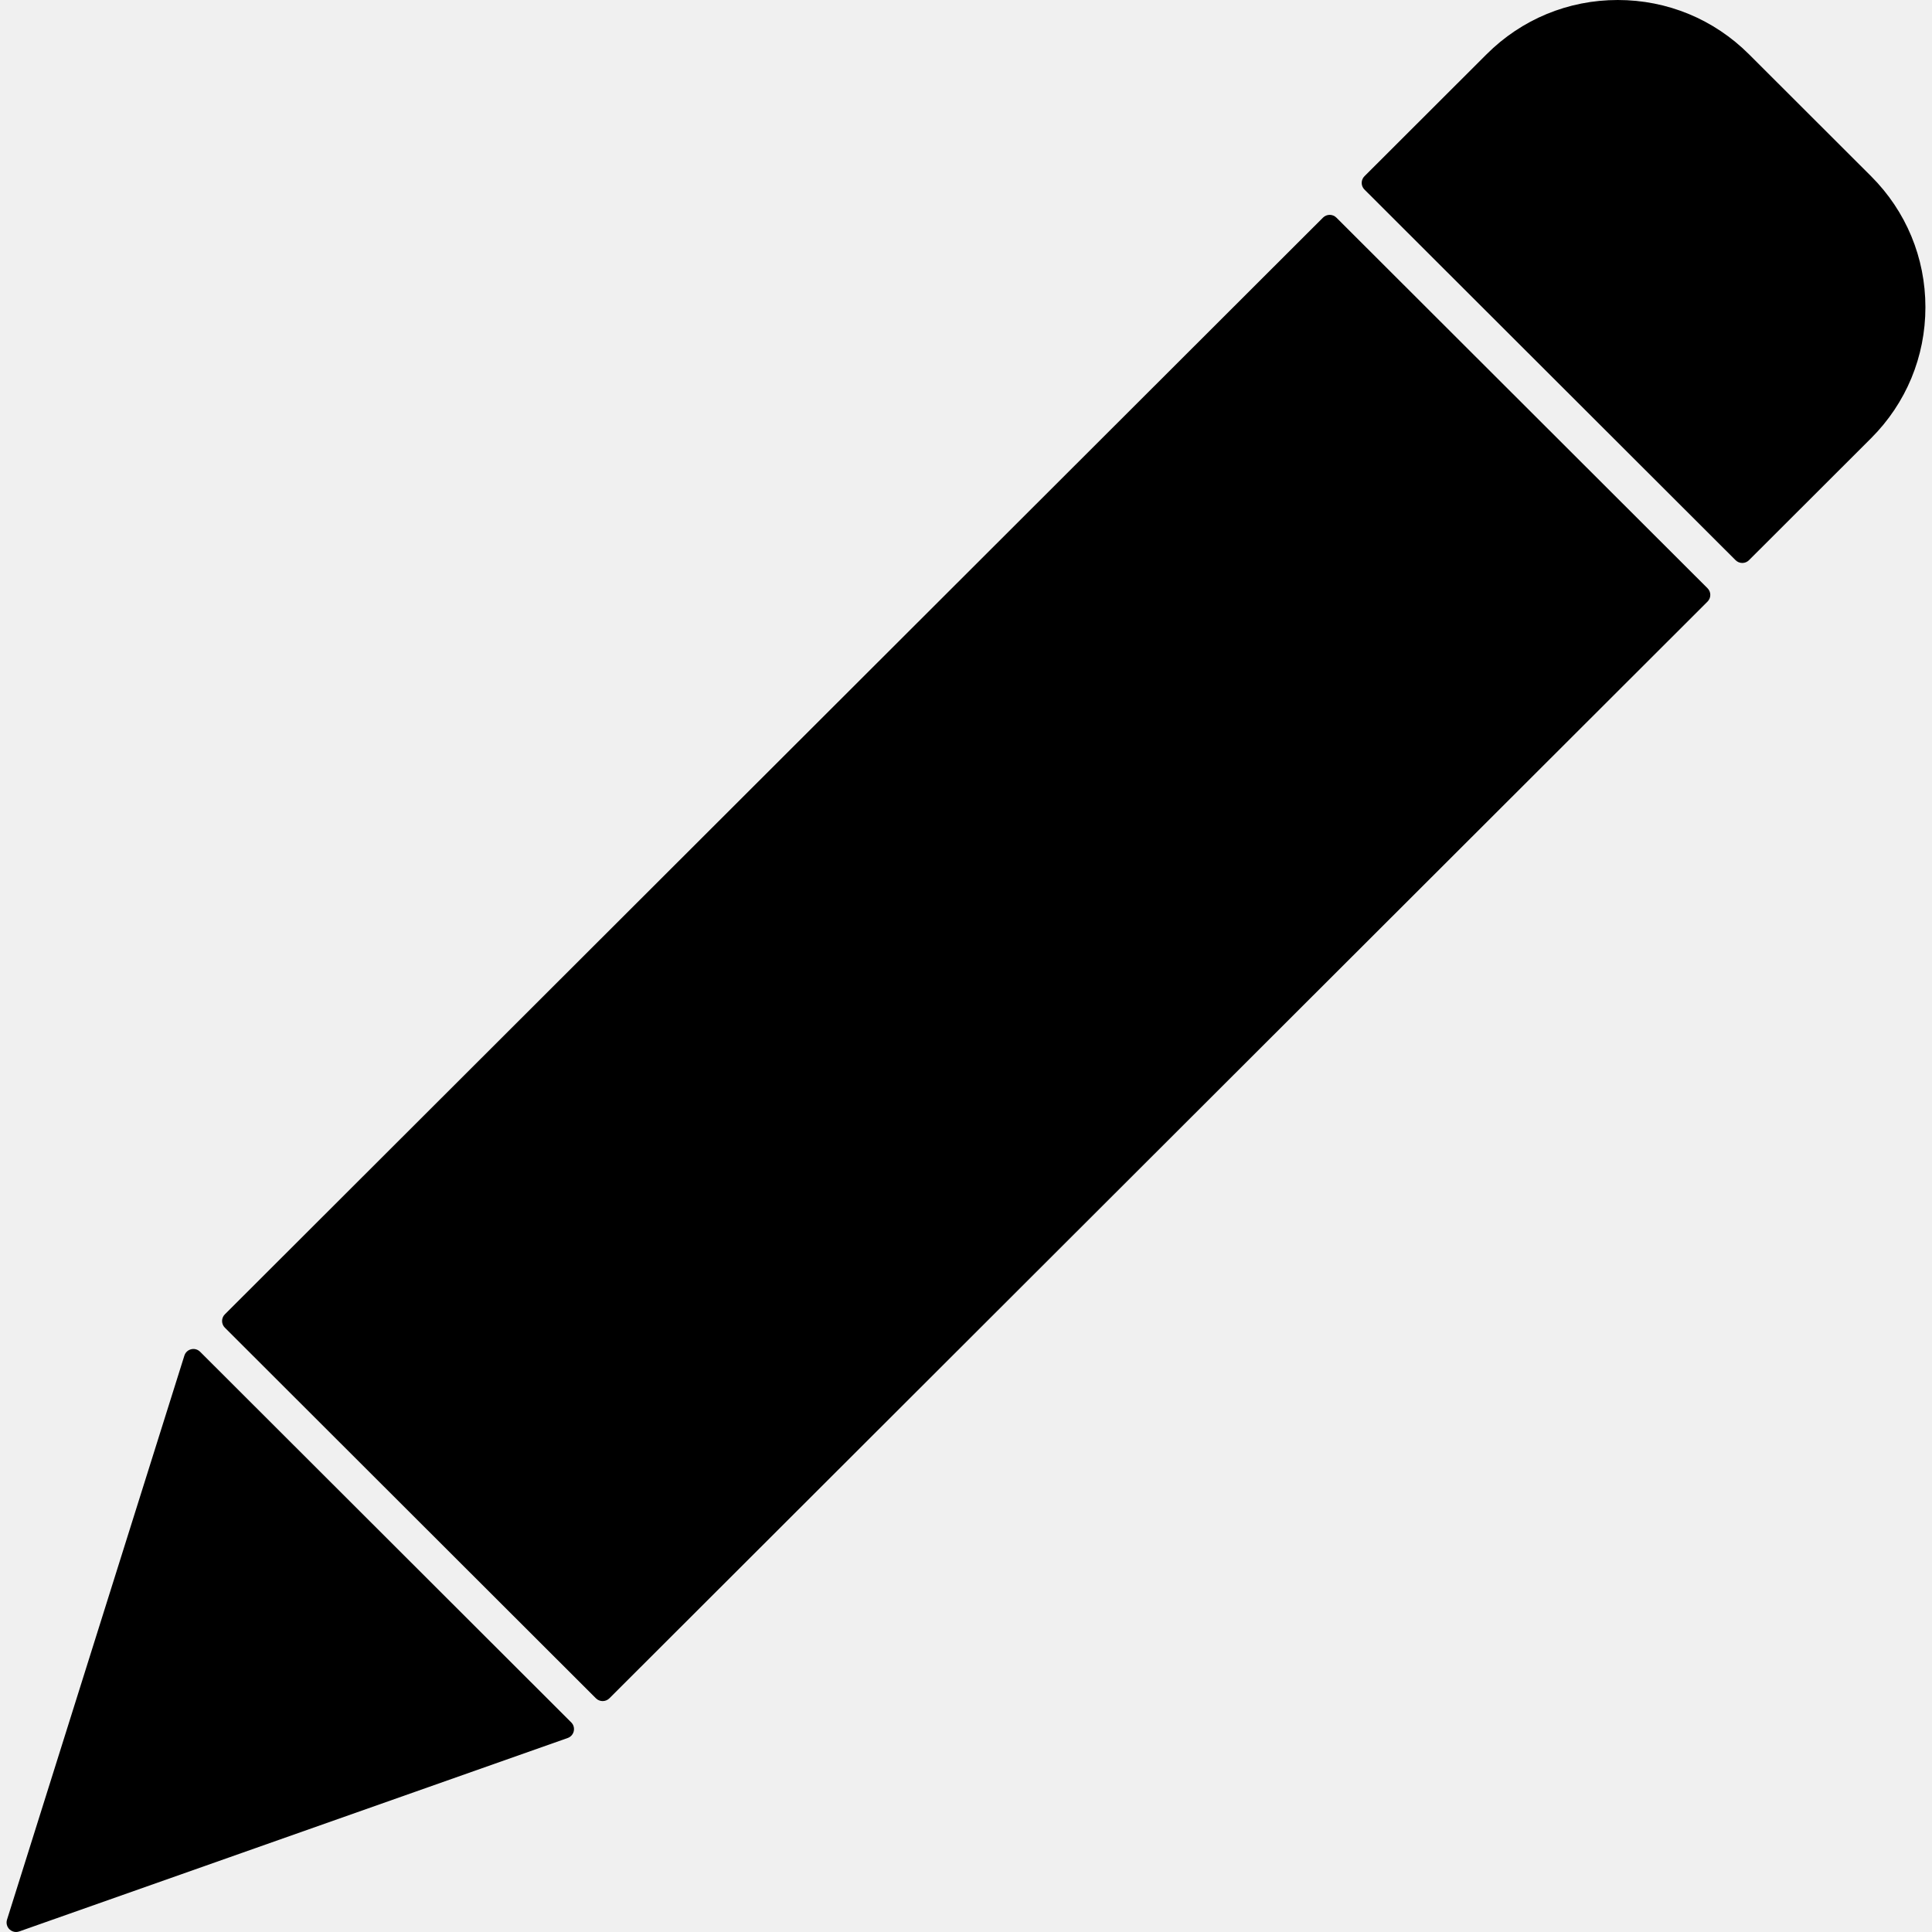
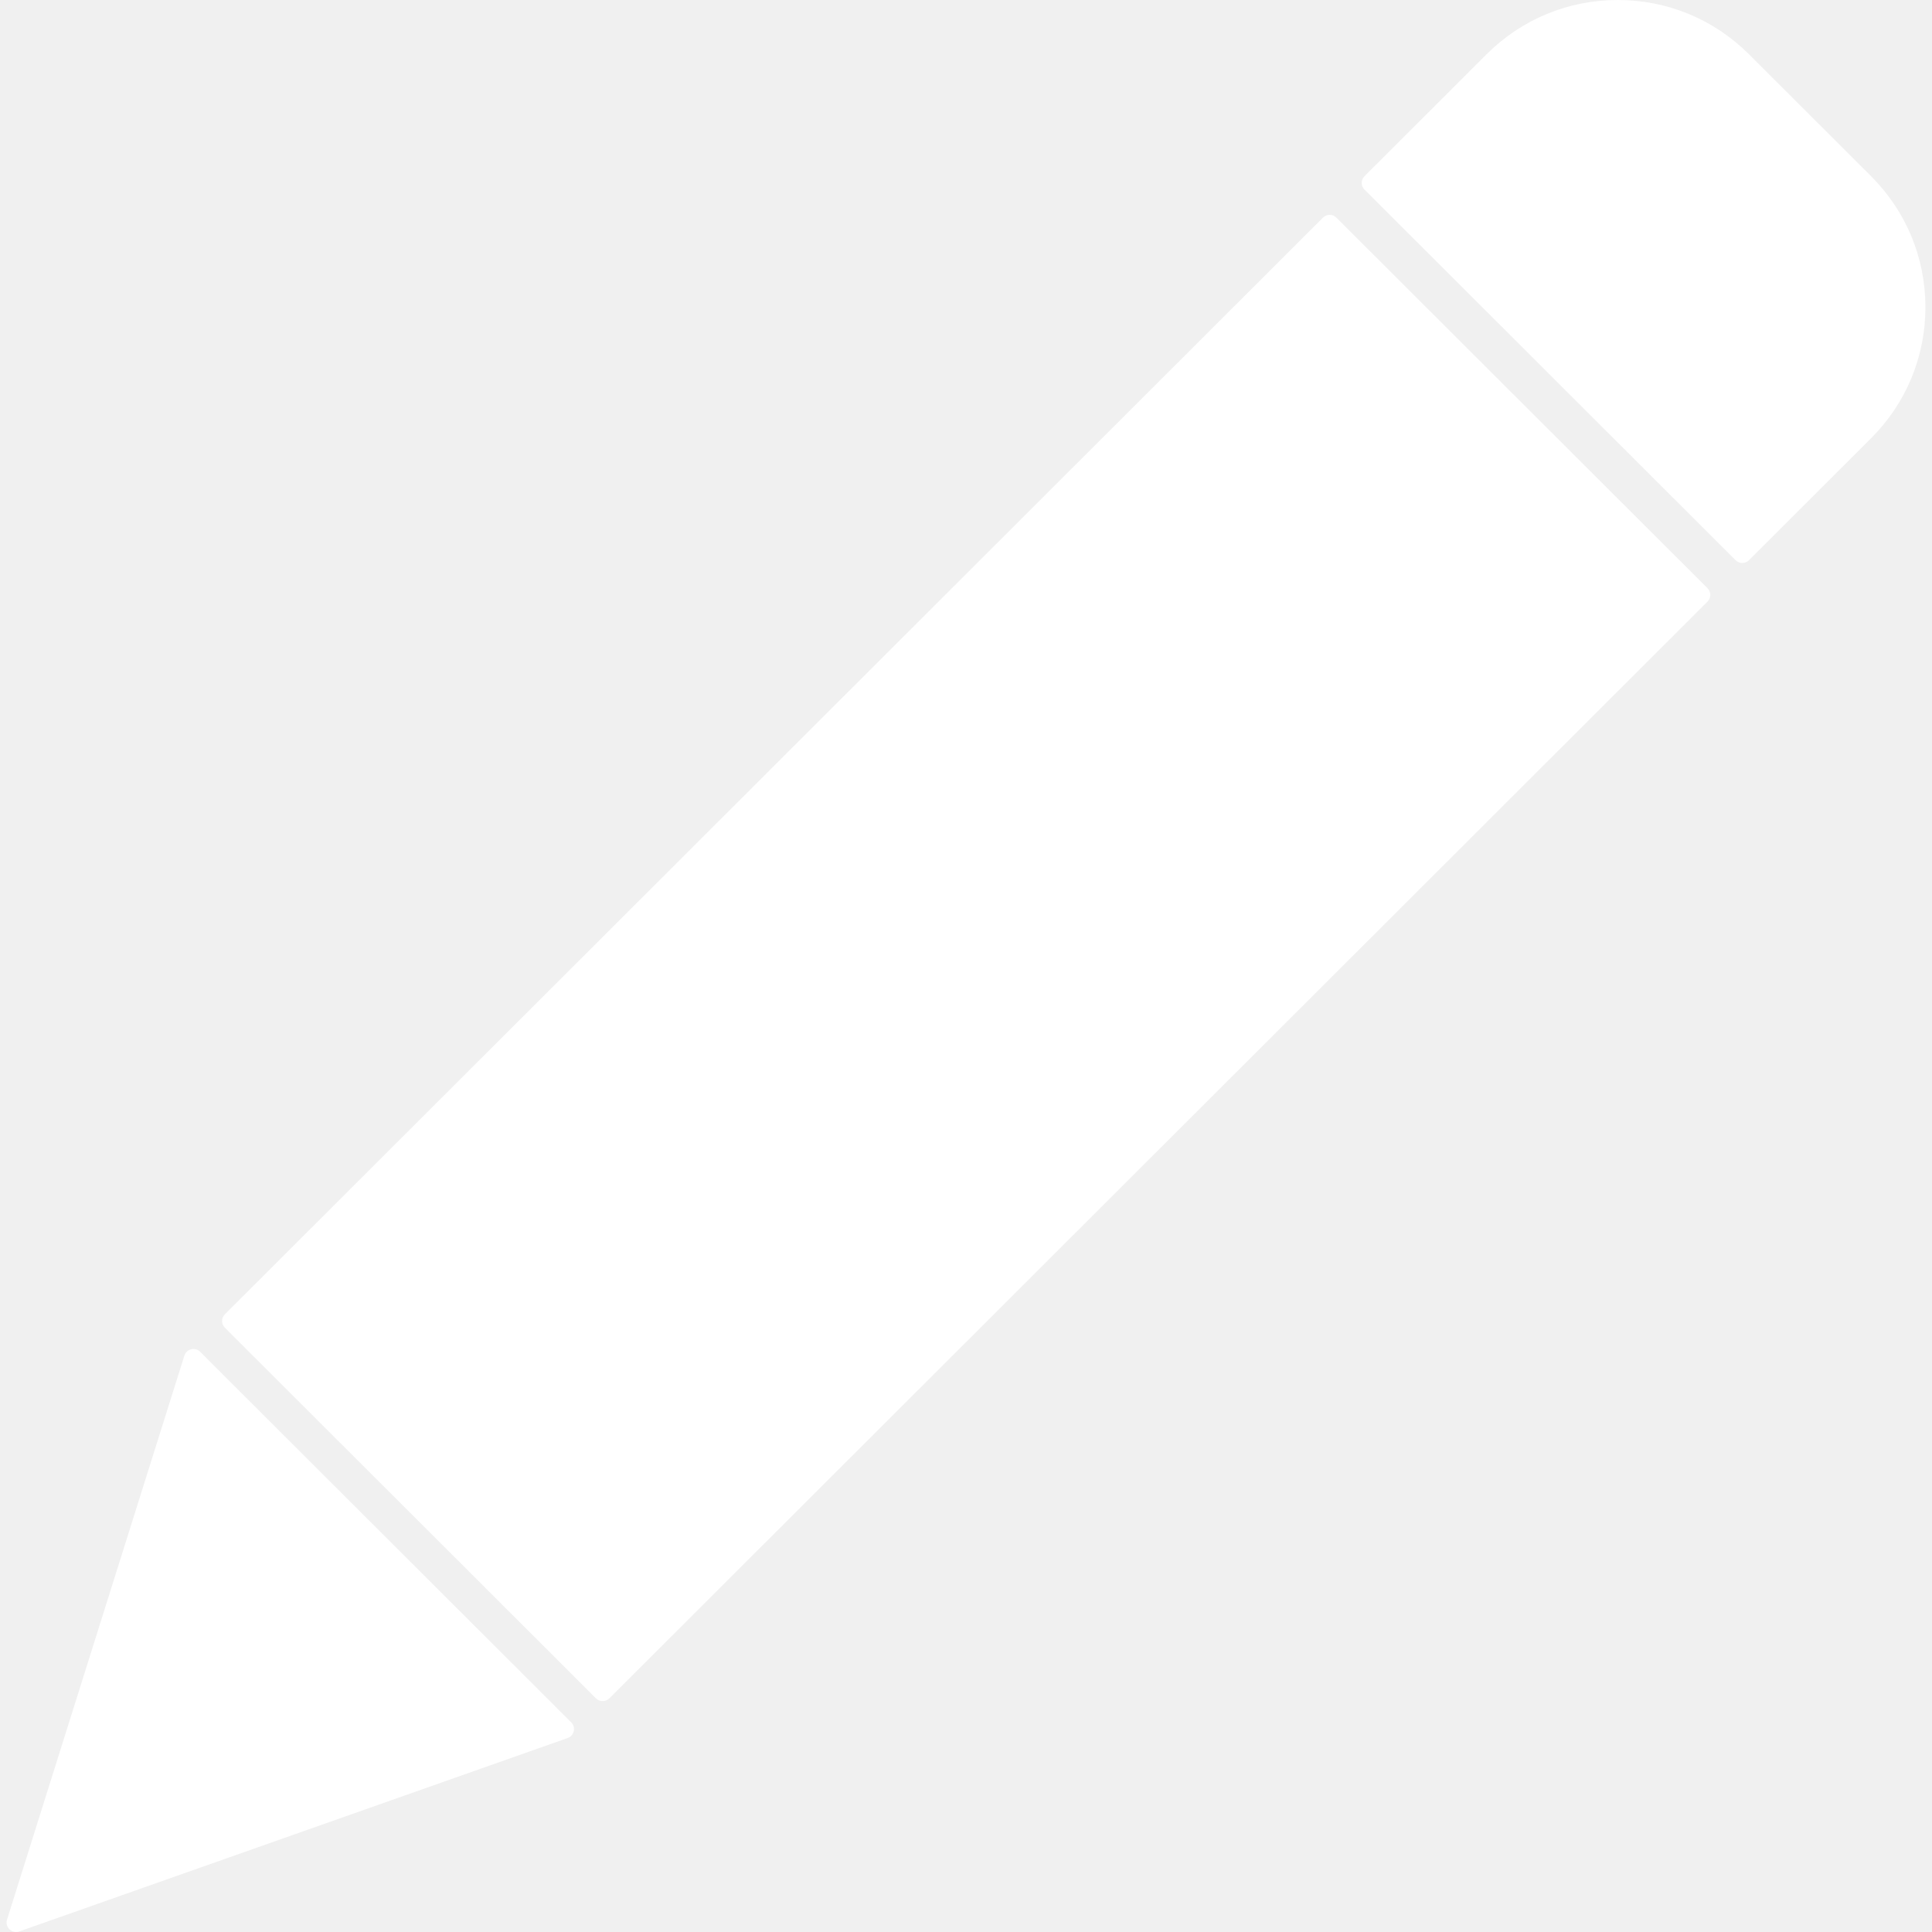
- <svg xmlns="http://www.w3.org/2000/svg" id="Layer_1" xml:space="preserve" viewBox="0 0 100 100" version="1.1">
+ <svg xmlns="http://www.w3.org/2000/svg" id="Layer_1" xml:space="preserve" viewBox="0 0 100 100" version="1.1" fill="#ffffff">
  <path d="m69.172 11.265c-0.191-0.192-0.502-0.192-0.695 0l-56.838 56.764c-0.192 0.191-0.192 0.501 0 0.692l19.207 19.184c0.096 0.095 0.222 0.143 0.348 0.143 0.125 0 0.251-0.048 0.347-0.143l56.839-56.765c0.093-0.092 0.145-0.216 0.145-0.347s-0.052-0.255-0.145-0.347l-19.208-19.181z" />
  <path d="m96.846 9.12l-6.319-6.311c-1.814-1.811-4.226-2.809-6.792-2.809-2.564 0-4.977 0.998-6.79 2.809l-6.319 6.311c-0.093 0.092-0.145 0.216-0.145 0.347 0 0.13 0.052 0.254 0.145 0.346l19.207 19.182c0.092 0.092 0.218 0.144 0.348 0.144 0.131 0 0.255-0.052 0.346-0.144l6.319-6.311c1.814-1.812 2.813-4.22 2.813-6.783 0-2.561-0.999-4.969-2.813-6.781z" />
  <path d="m10.358 69.967c-0.122-0.121-0.296-0.172-0.464-0.129-0.167 0.04-0.3 0.165-0.351 0.33l-9.18 29.195c-0.055 0.178-0.006 0.369 0.127 0.498 0.094 0.091 0.217 0.139 0.342 0.139 0.054 0 0.11-0.011 0.164-0.029l28.387-10.012c0.159-0.056 0.278-0.188 0.315-0.354 0.037-0.164-0.012-0.337-0.132-0.455l-19.208-19.183z" />
</svg>
